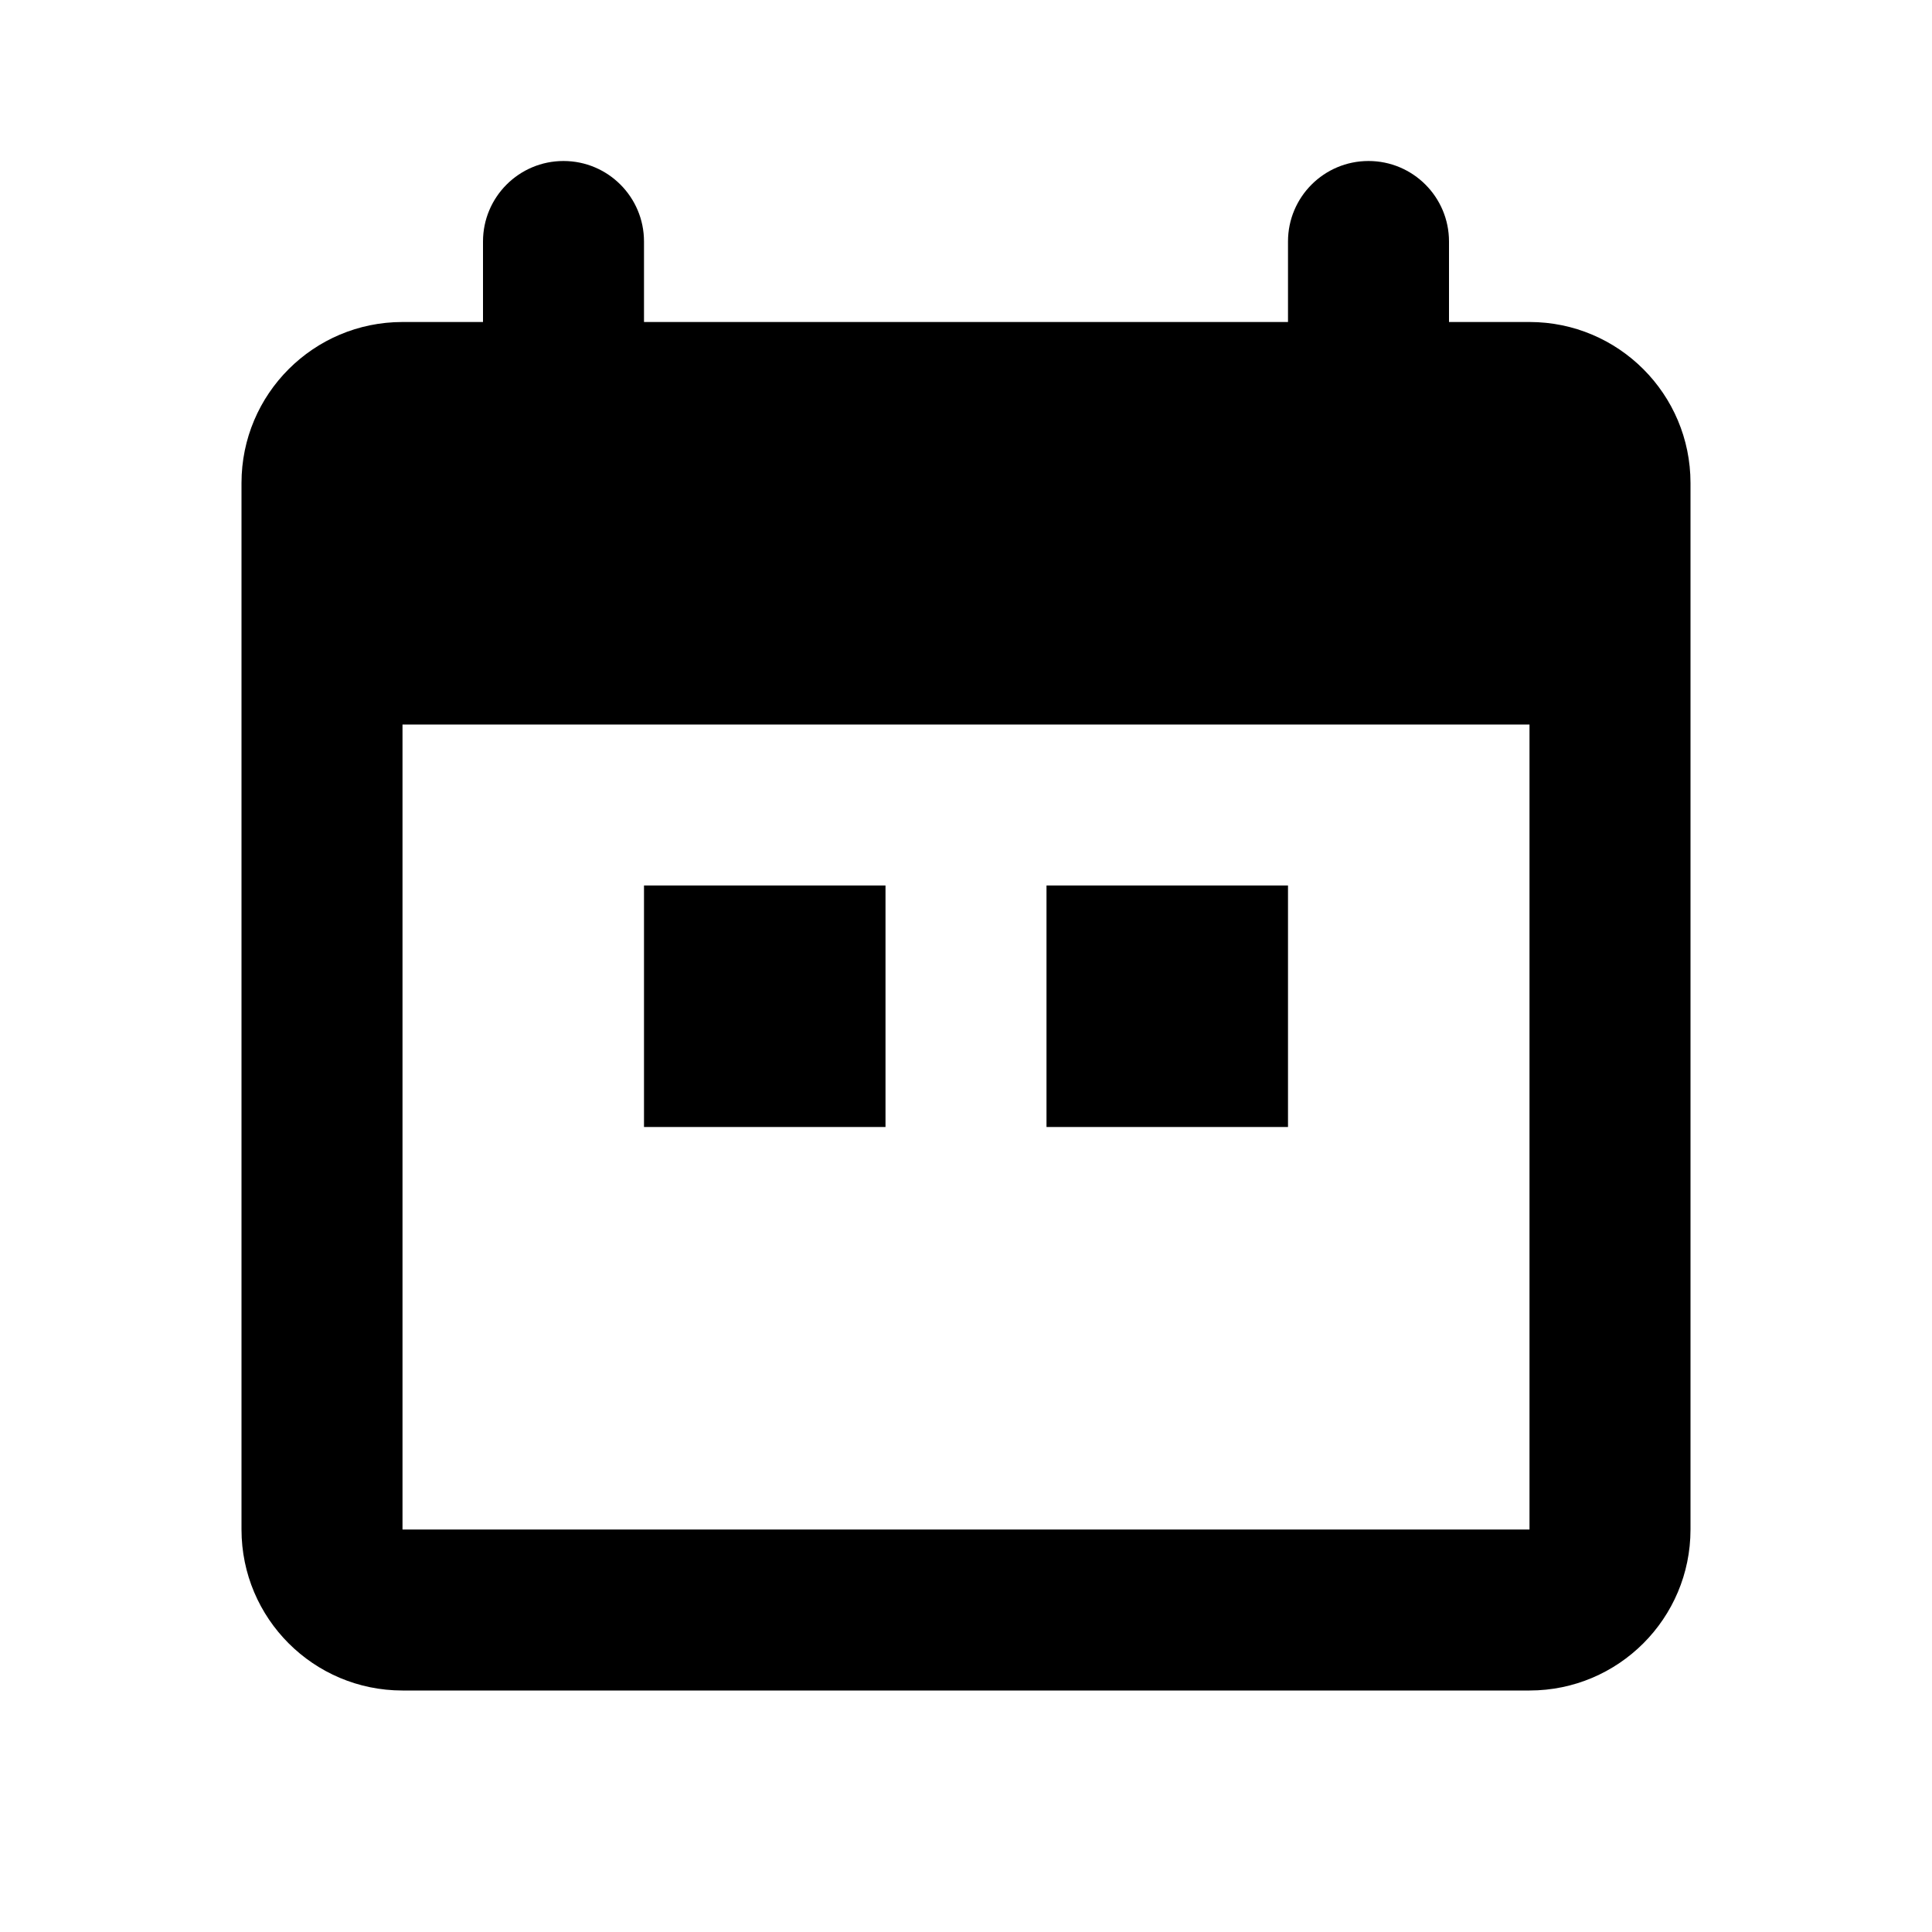
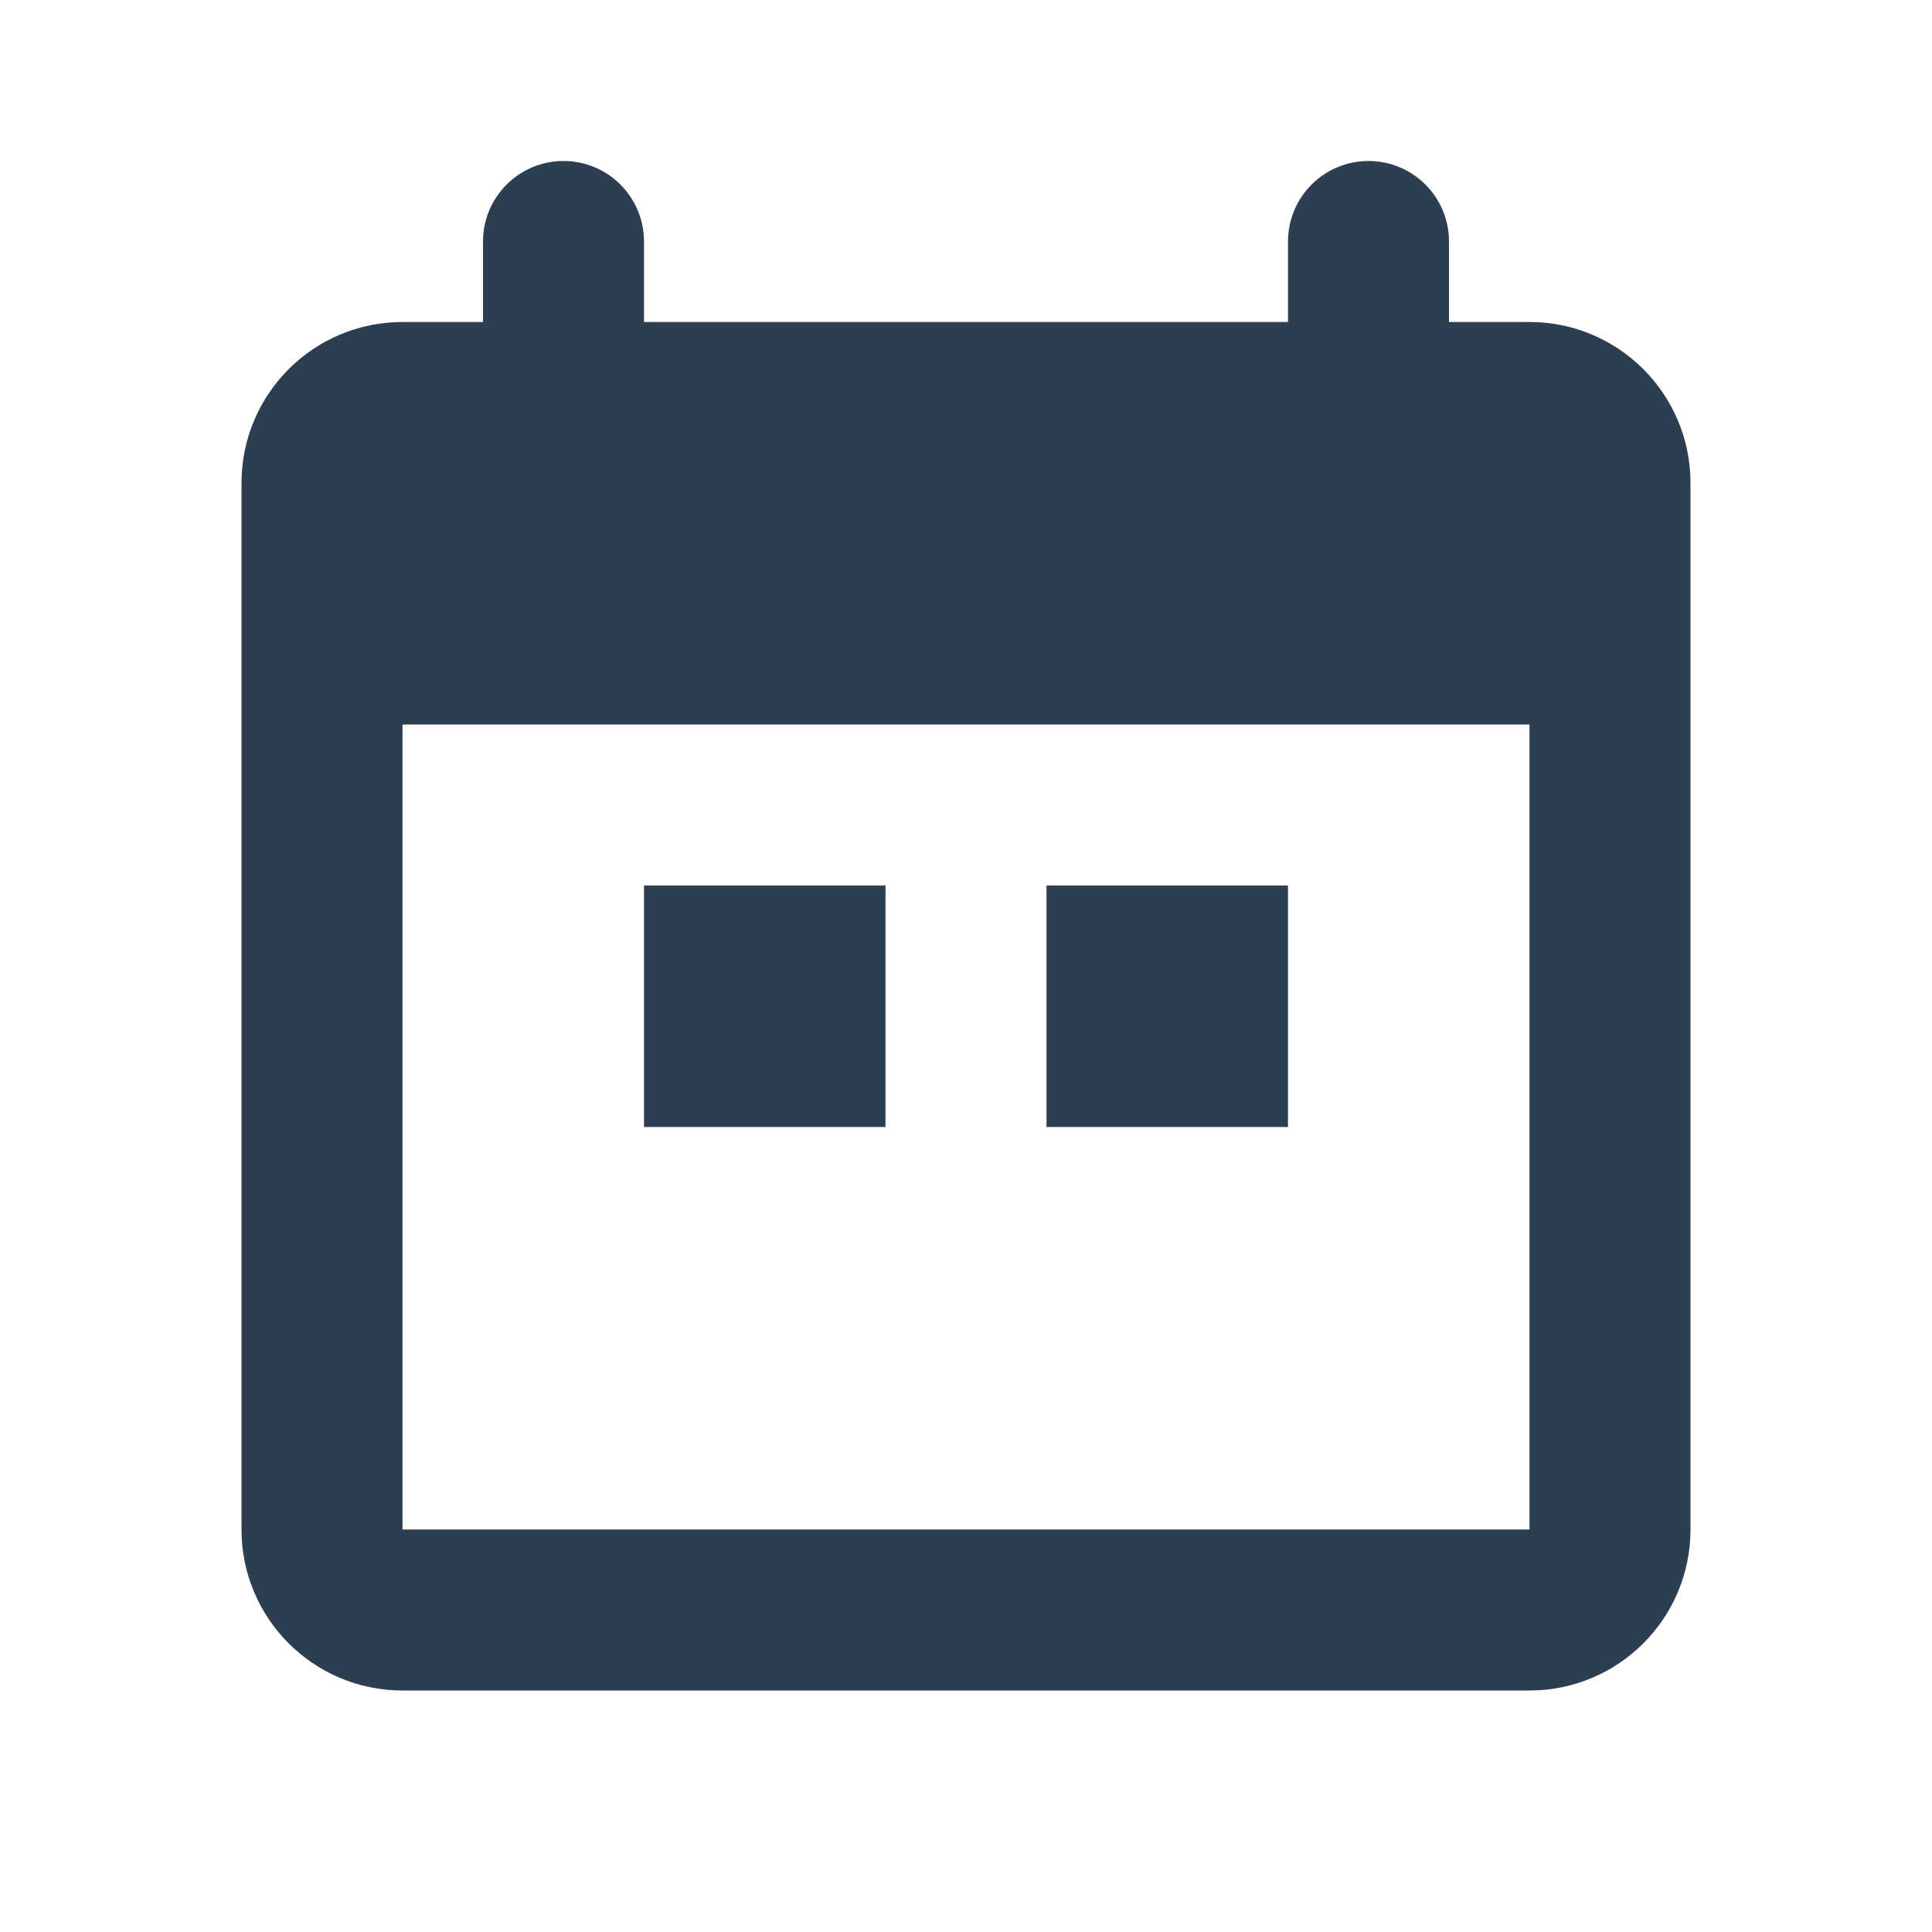
- <svg xmlns="http://www.w3.org/2000/svg" role="img" viewBox="0 0 24 24">
+ <svg xmlns="http://www.w3.org/2000/svg" fill="#2D3E50" role="img" viewBox="0 0 24 24">
  <path d="M7 2a1 1 0 011 1v1h8V3a1 1 0 112 0v1h1a2 2 0 012 2v13a2 2 0 01-2 2H5a2 2 0 01-2-2V6a2 2 0 012-2h1V3a1 1 0 112 0v1zm12 7H5v10h14V9zM8 11h3v3H8v-3zm5 0h3v3h-3v-3z" />
</svg>
